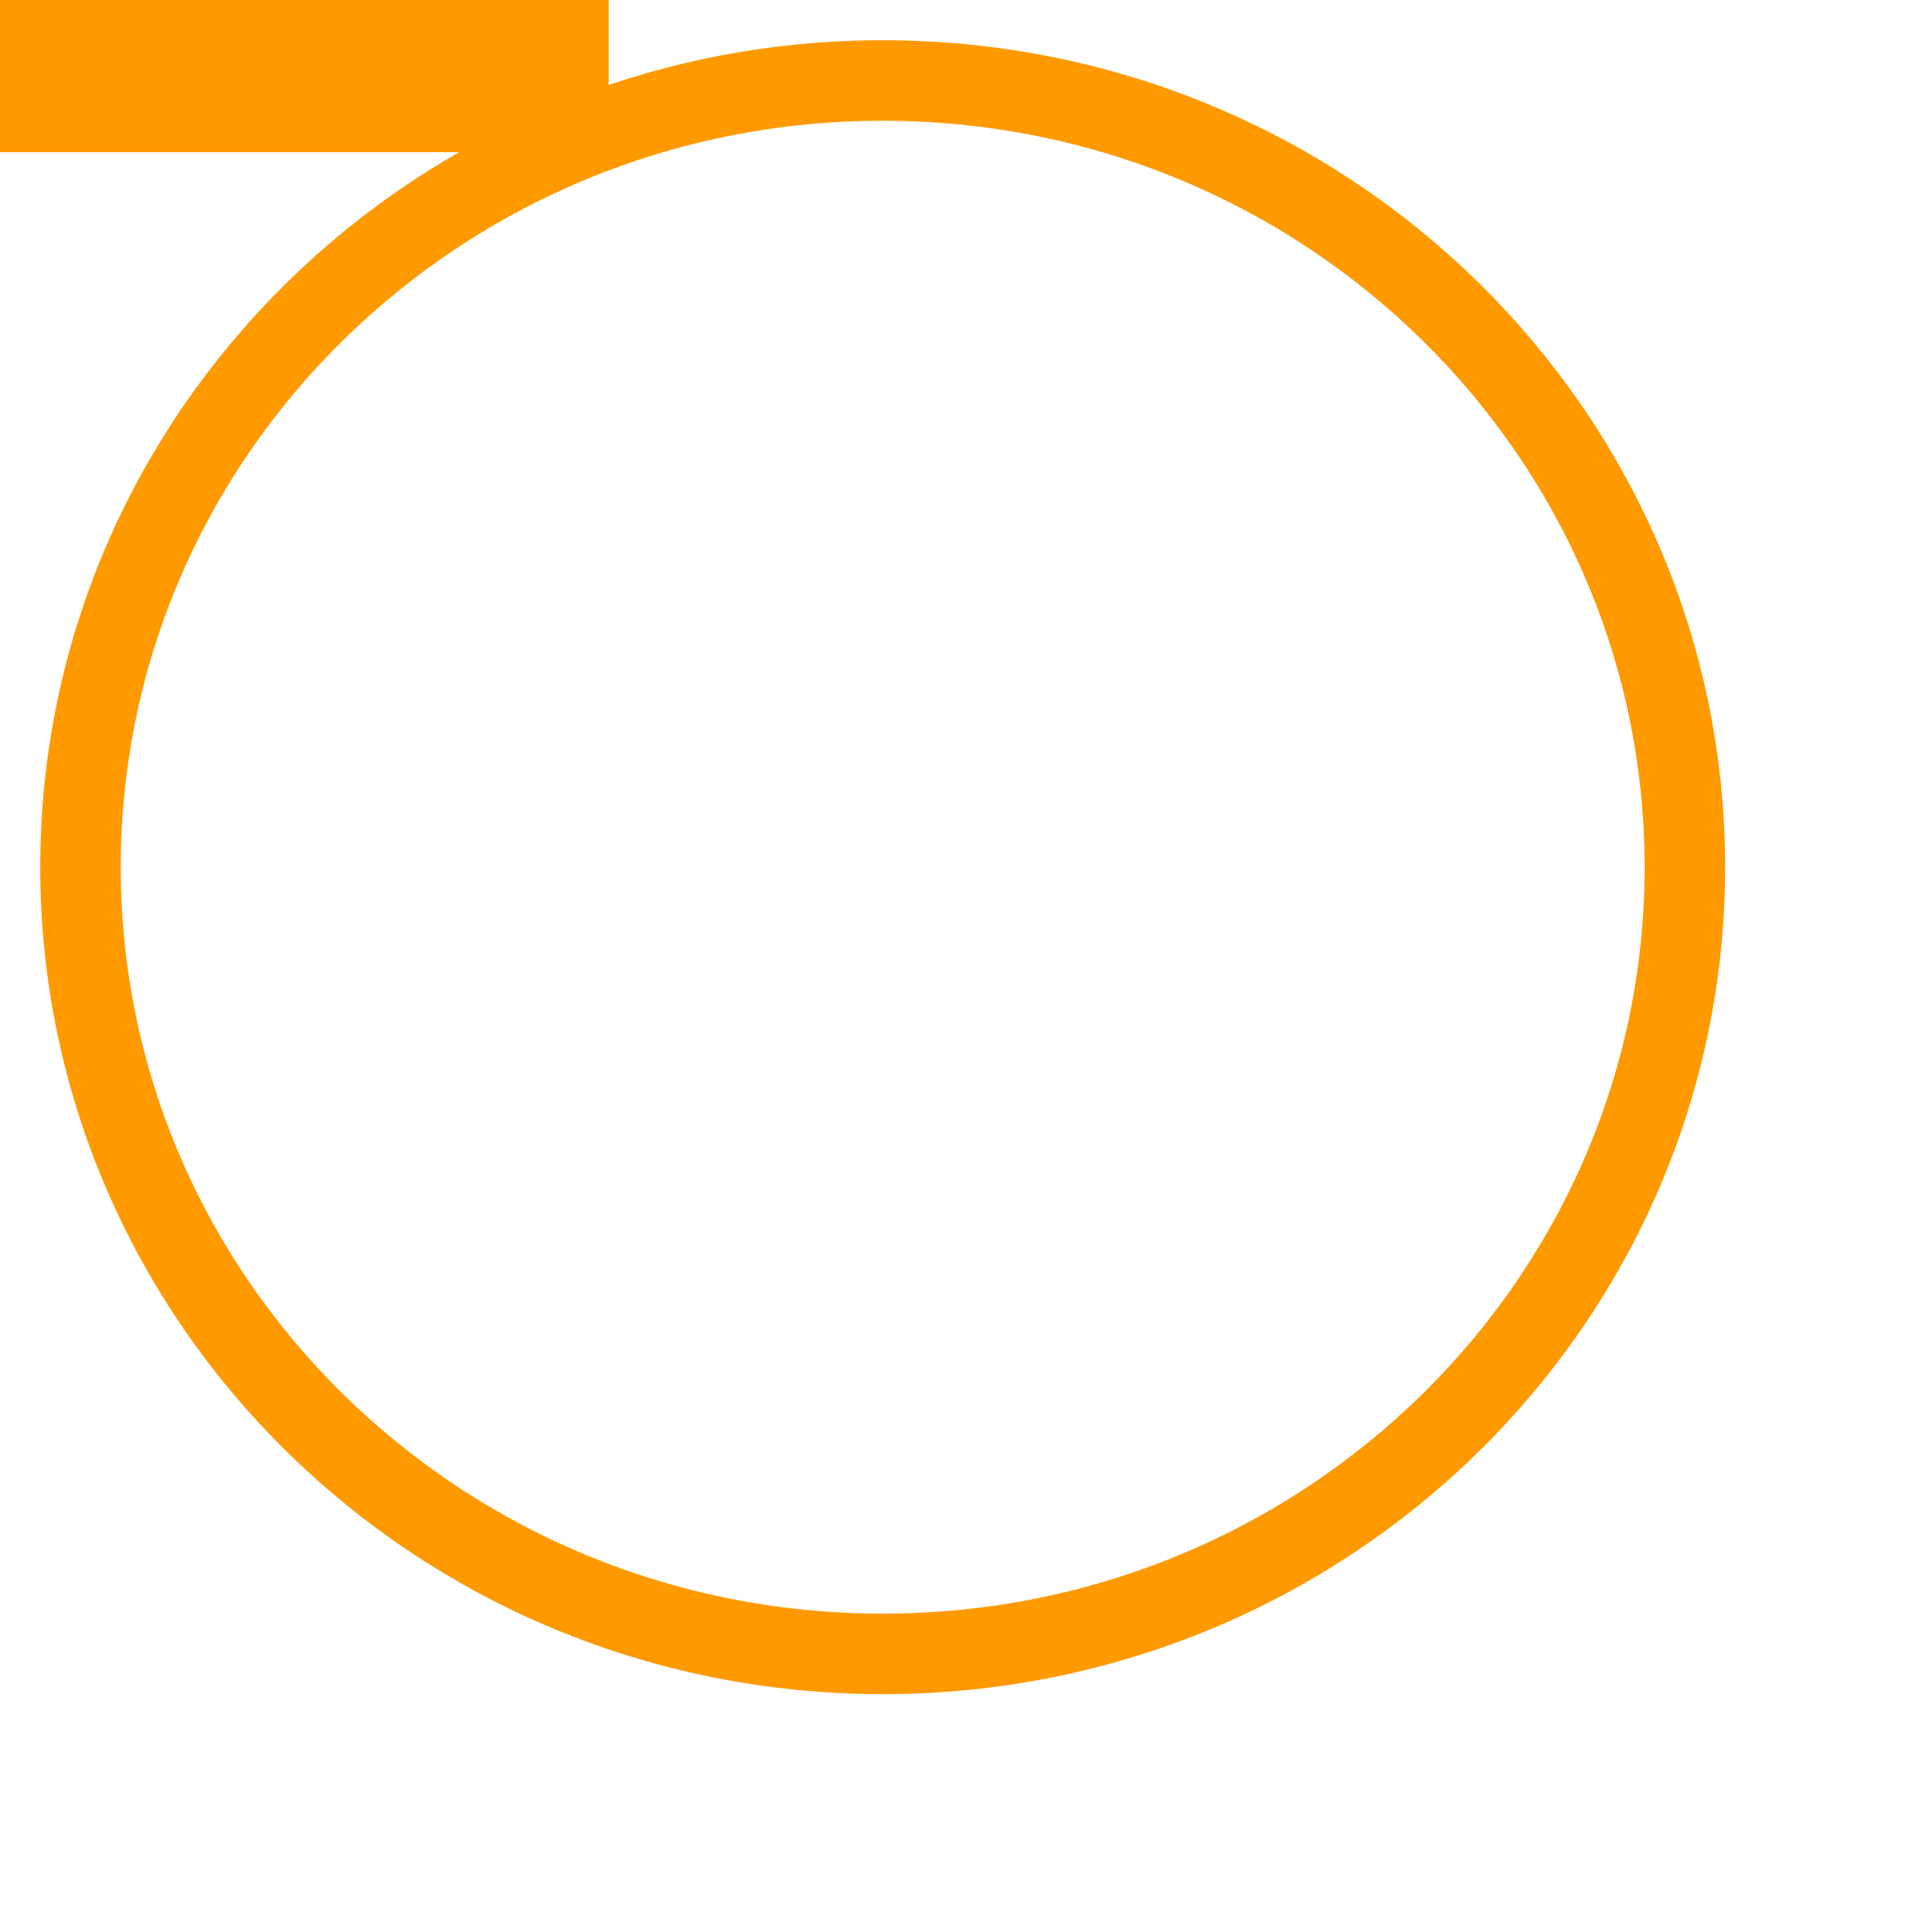
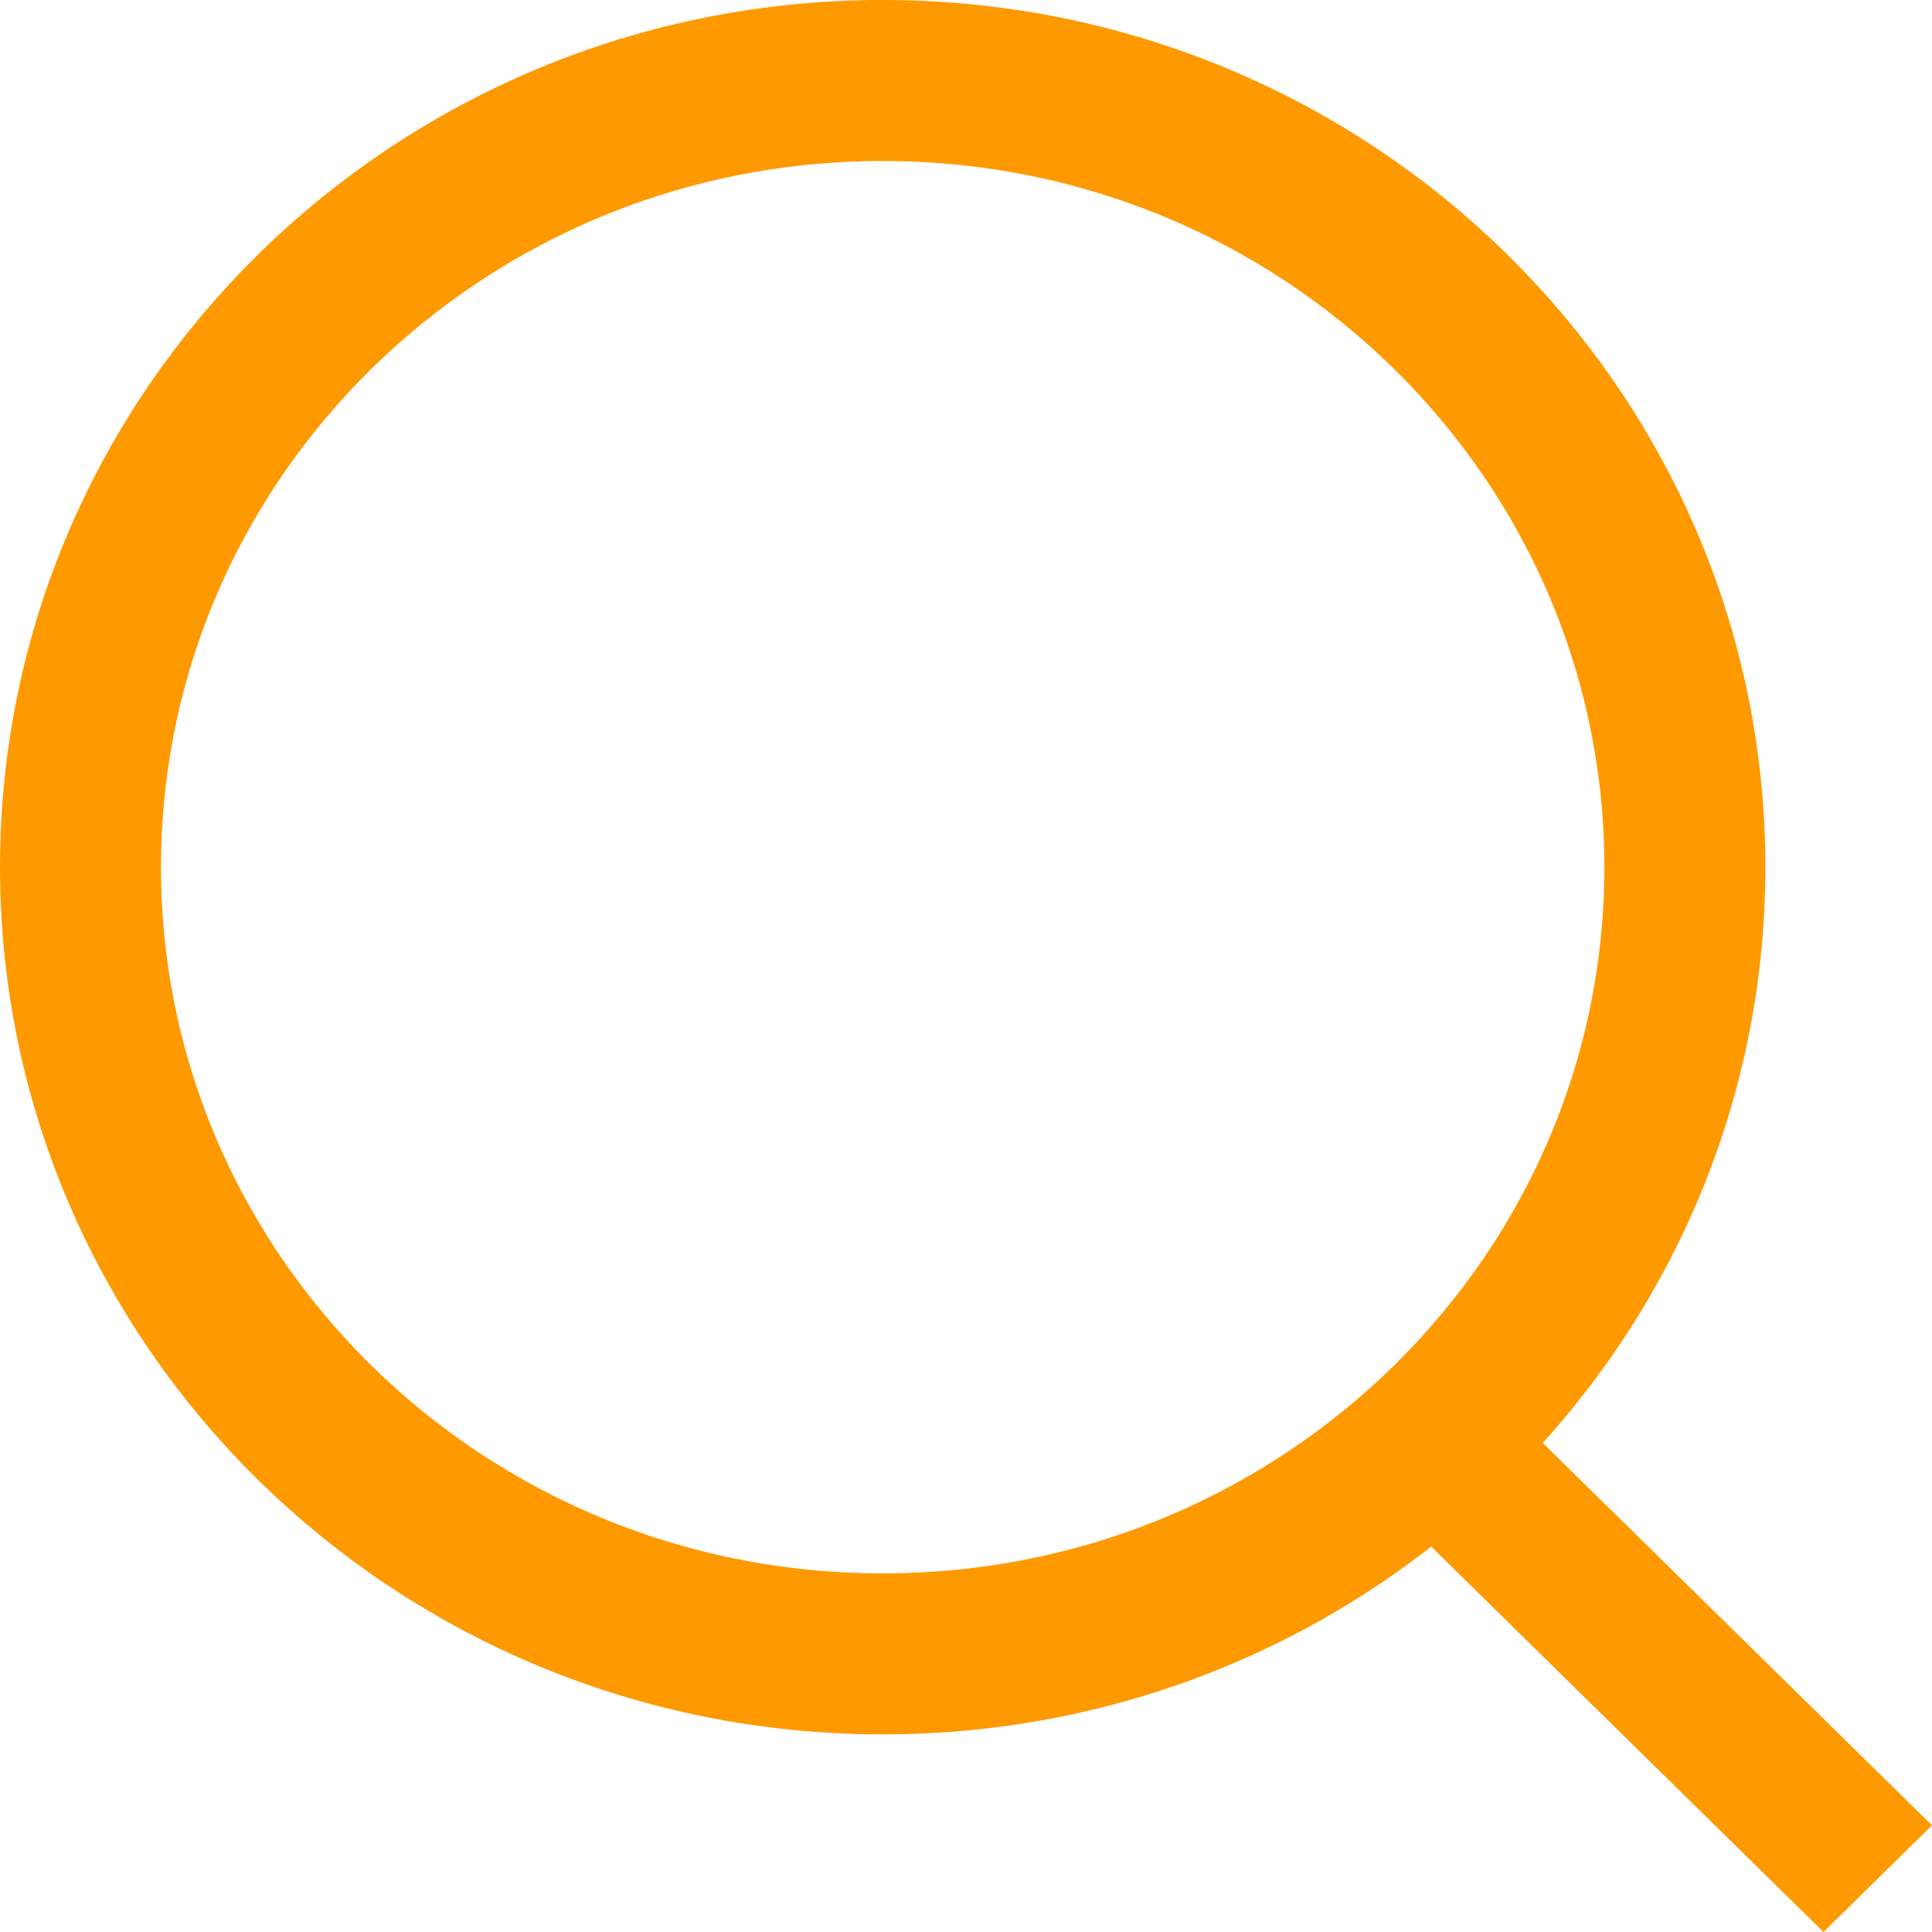
<svg xmlns="http://www.w3.org/2000/svg" width="24" height="24" viewBox="0 0 24 24" fill="none">
-   <rect width="7.561" height="1.89" transform="matrix(0.713342 0.700816 _0.713342 0.700816 18.6062 17.3762)" fill="#FF9900" />
-   <path d="M20.93 10.773C20.93 16.153 16.485 20.545 10.965 20.545C5.445 20.545 1 16.153 1 10.773C1 5.392 5.445 1 10.965 1C16.485 1 20.93 5.392 20.93 10.773Z" stroke="#FF9900" stroke_width="2" />
+   <rect width="7.561" height="1.89" transform="matrix(0.713342 0.700816 -0.713342 0.700816 18.6062 17.3762)" fill="#FF9900" />
+   <path d="M20.93 10.773C20.93 16.153 16.485 20.545 10.965 20.545C5.445 20.545 1 16.153 1 10.773C1 5.392 5.445 1 10.965 1C16.485 1 20.93 5.392 20.93 10.773Z" stroke="#FF9900" stroke-width="2" />
</svg>
